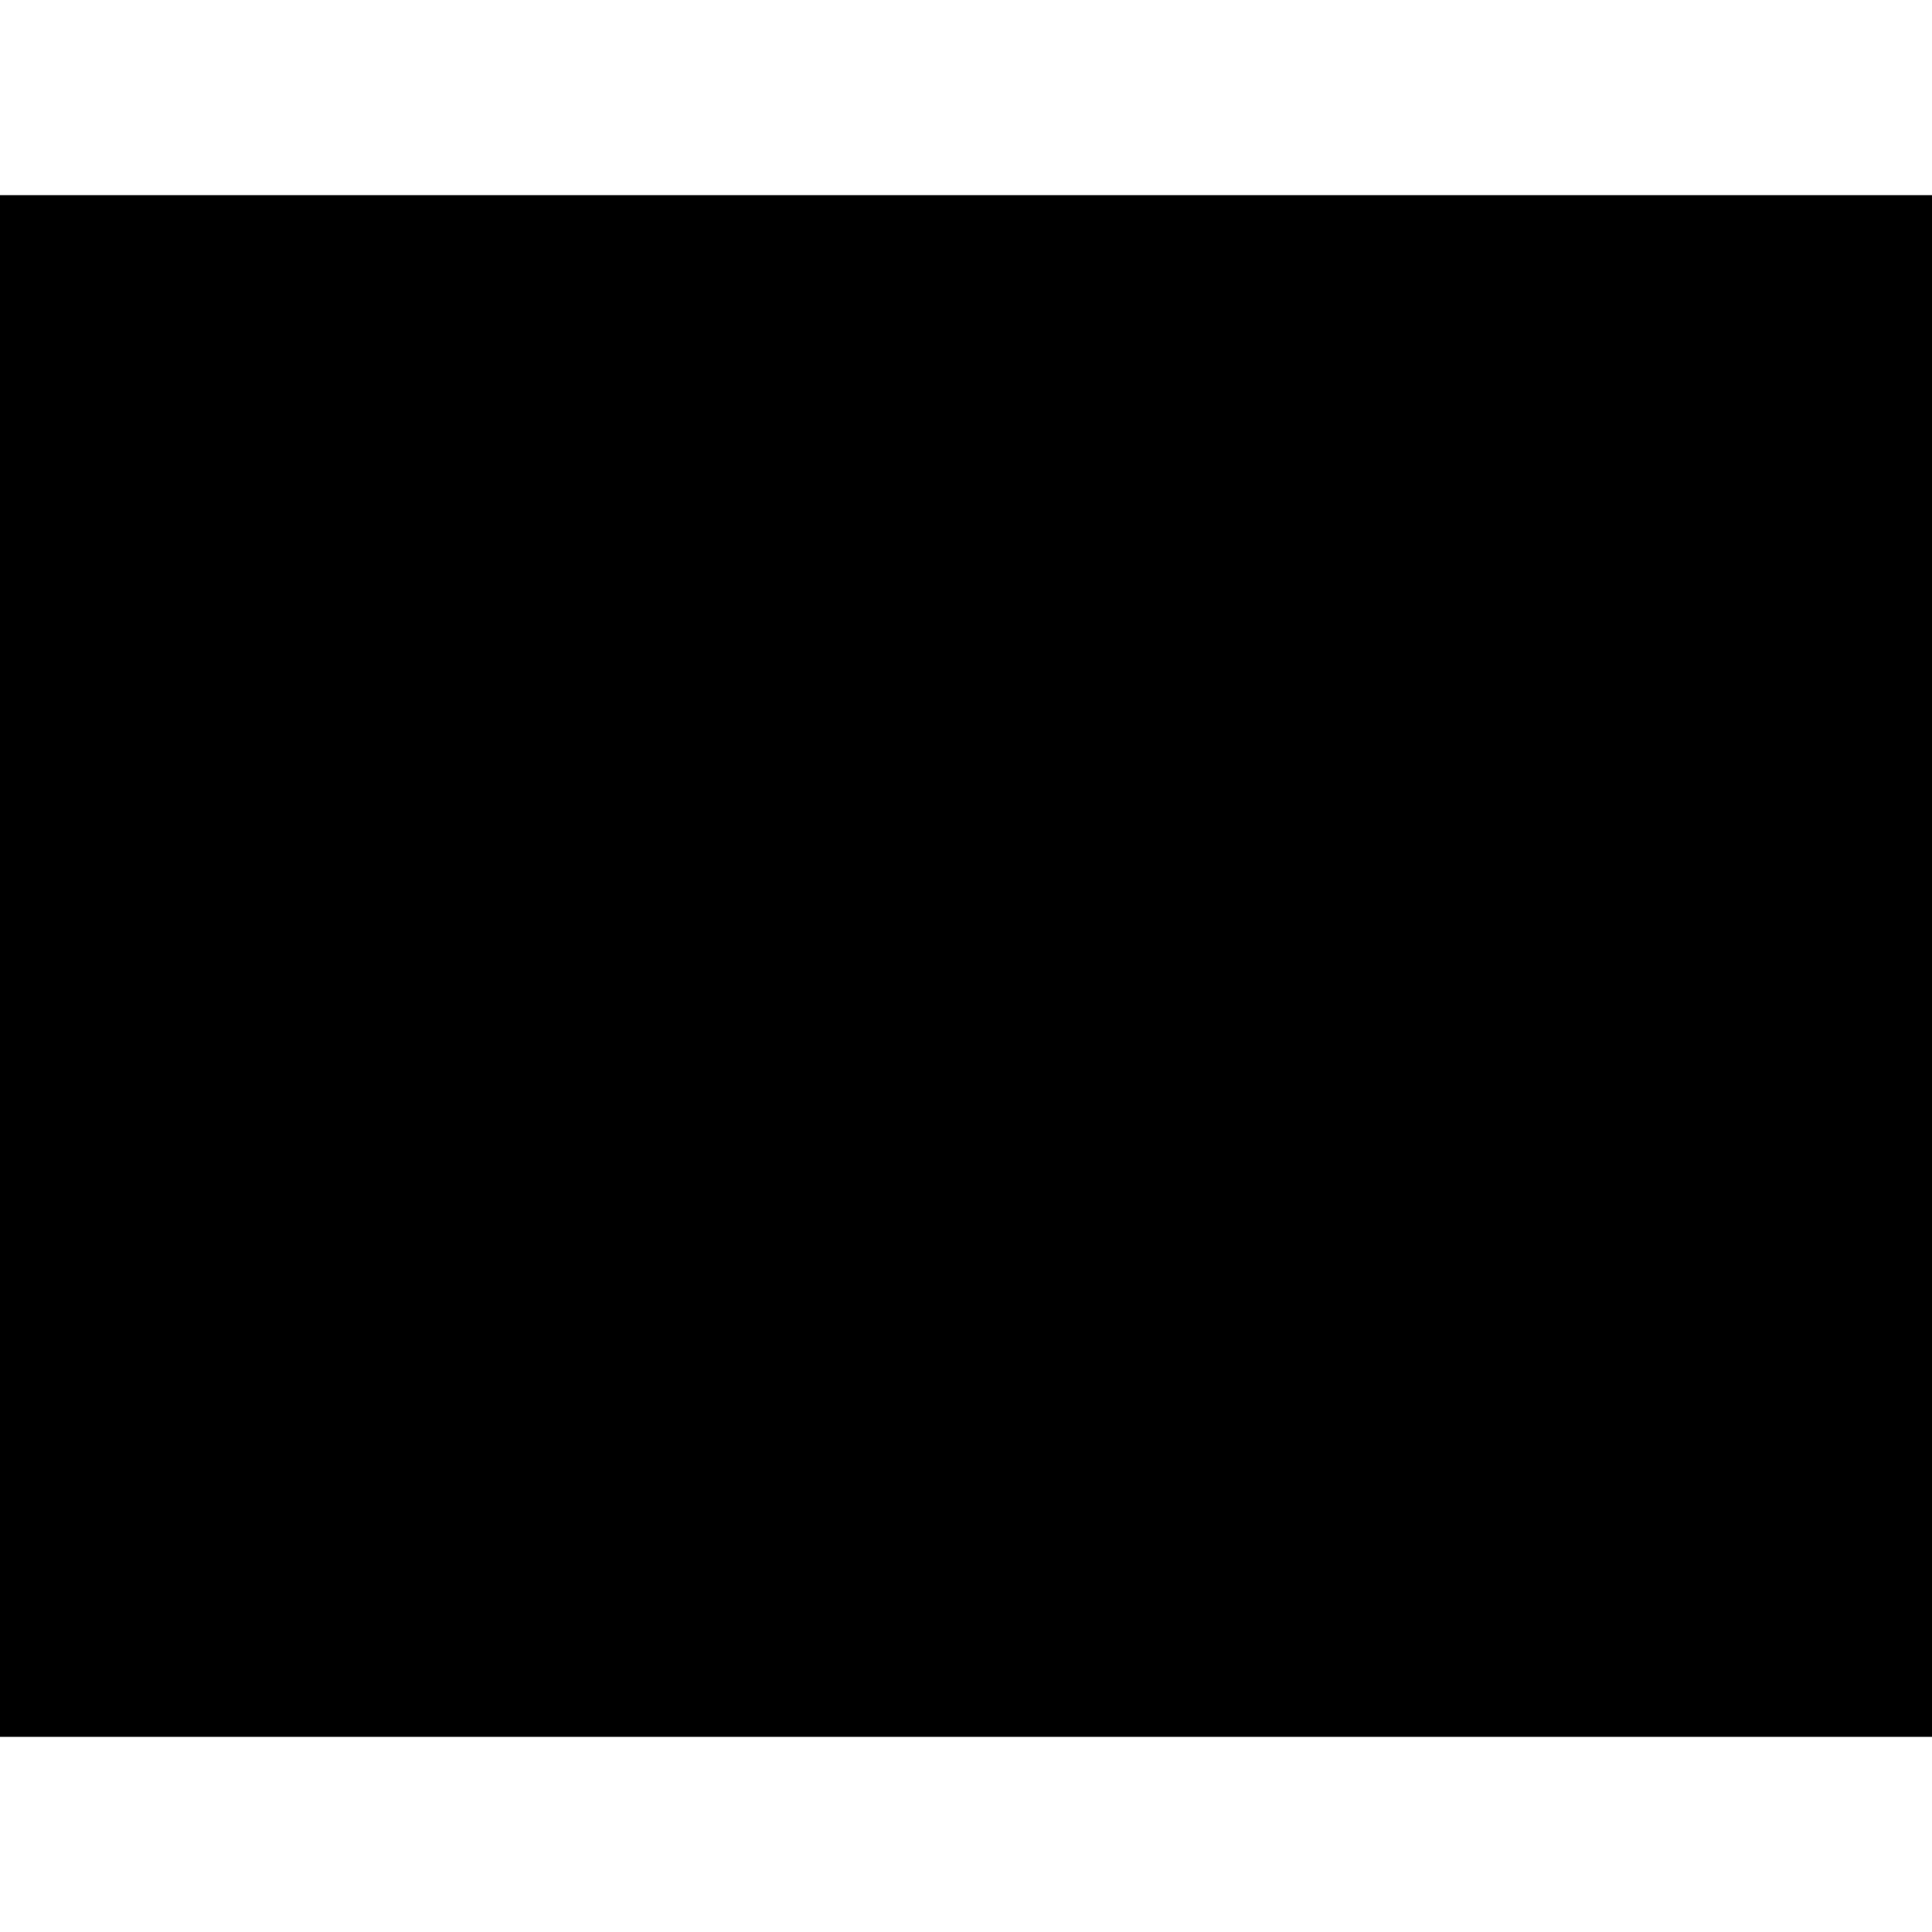
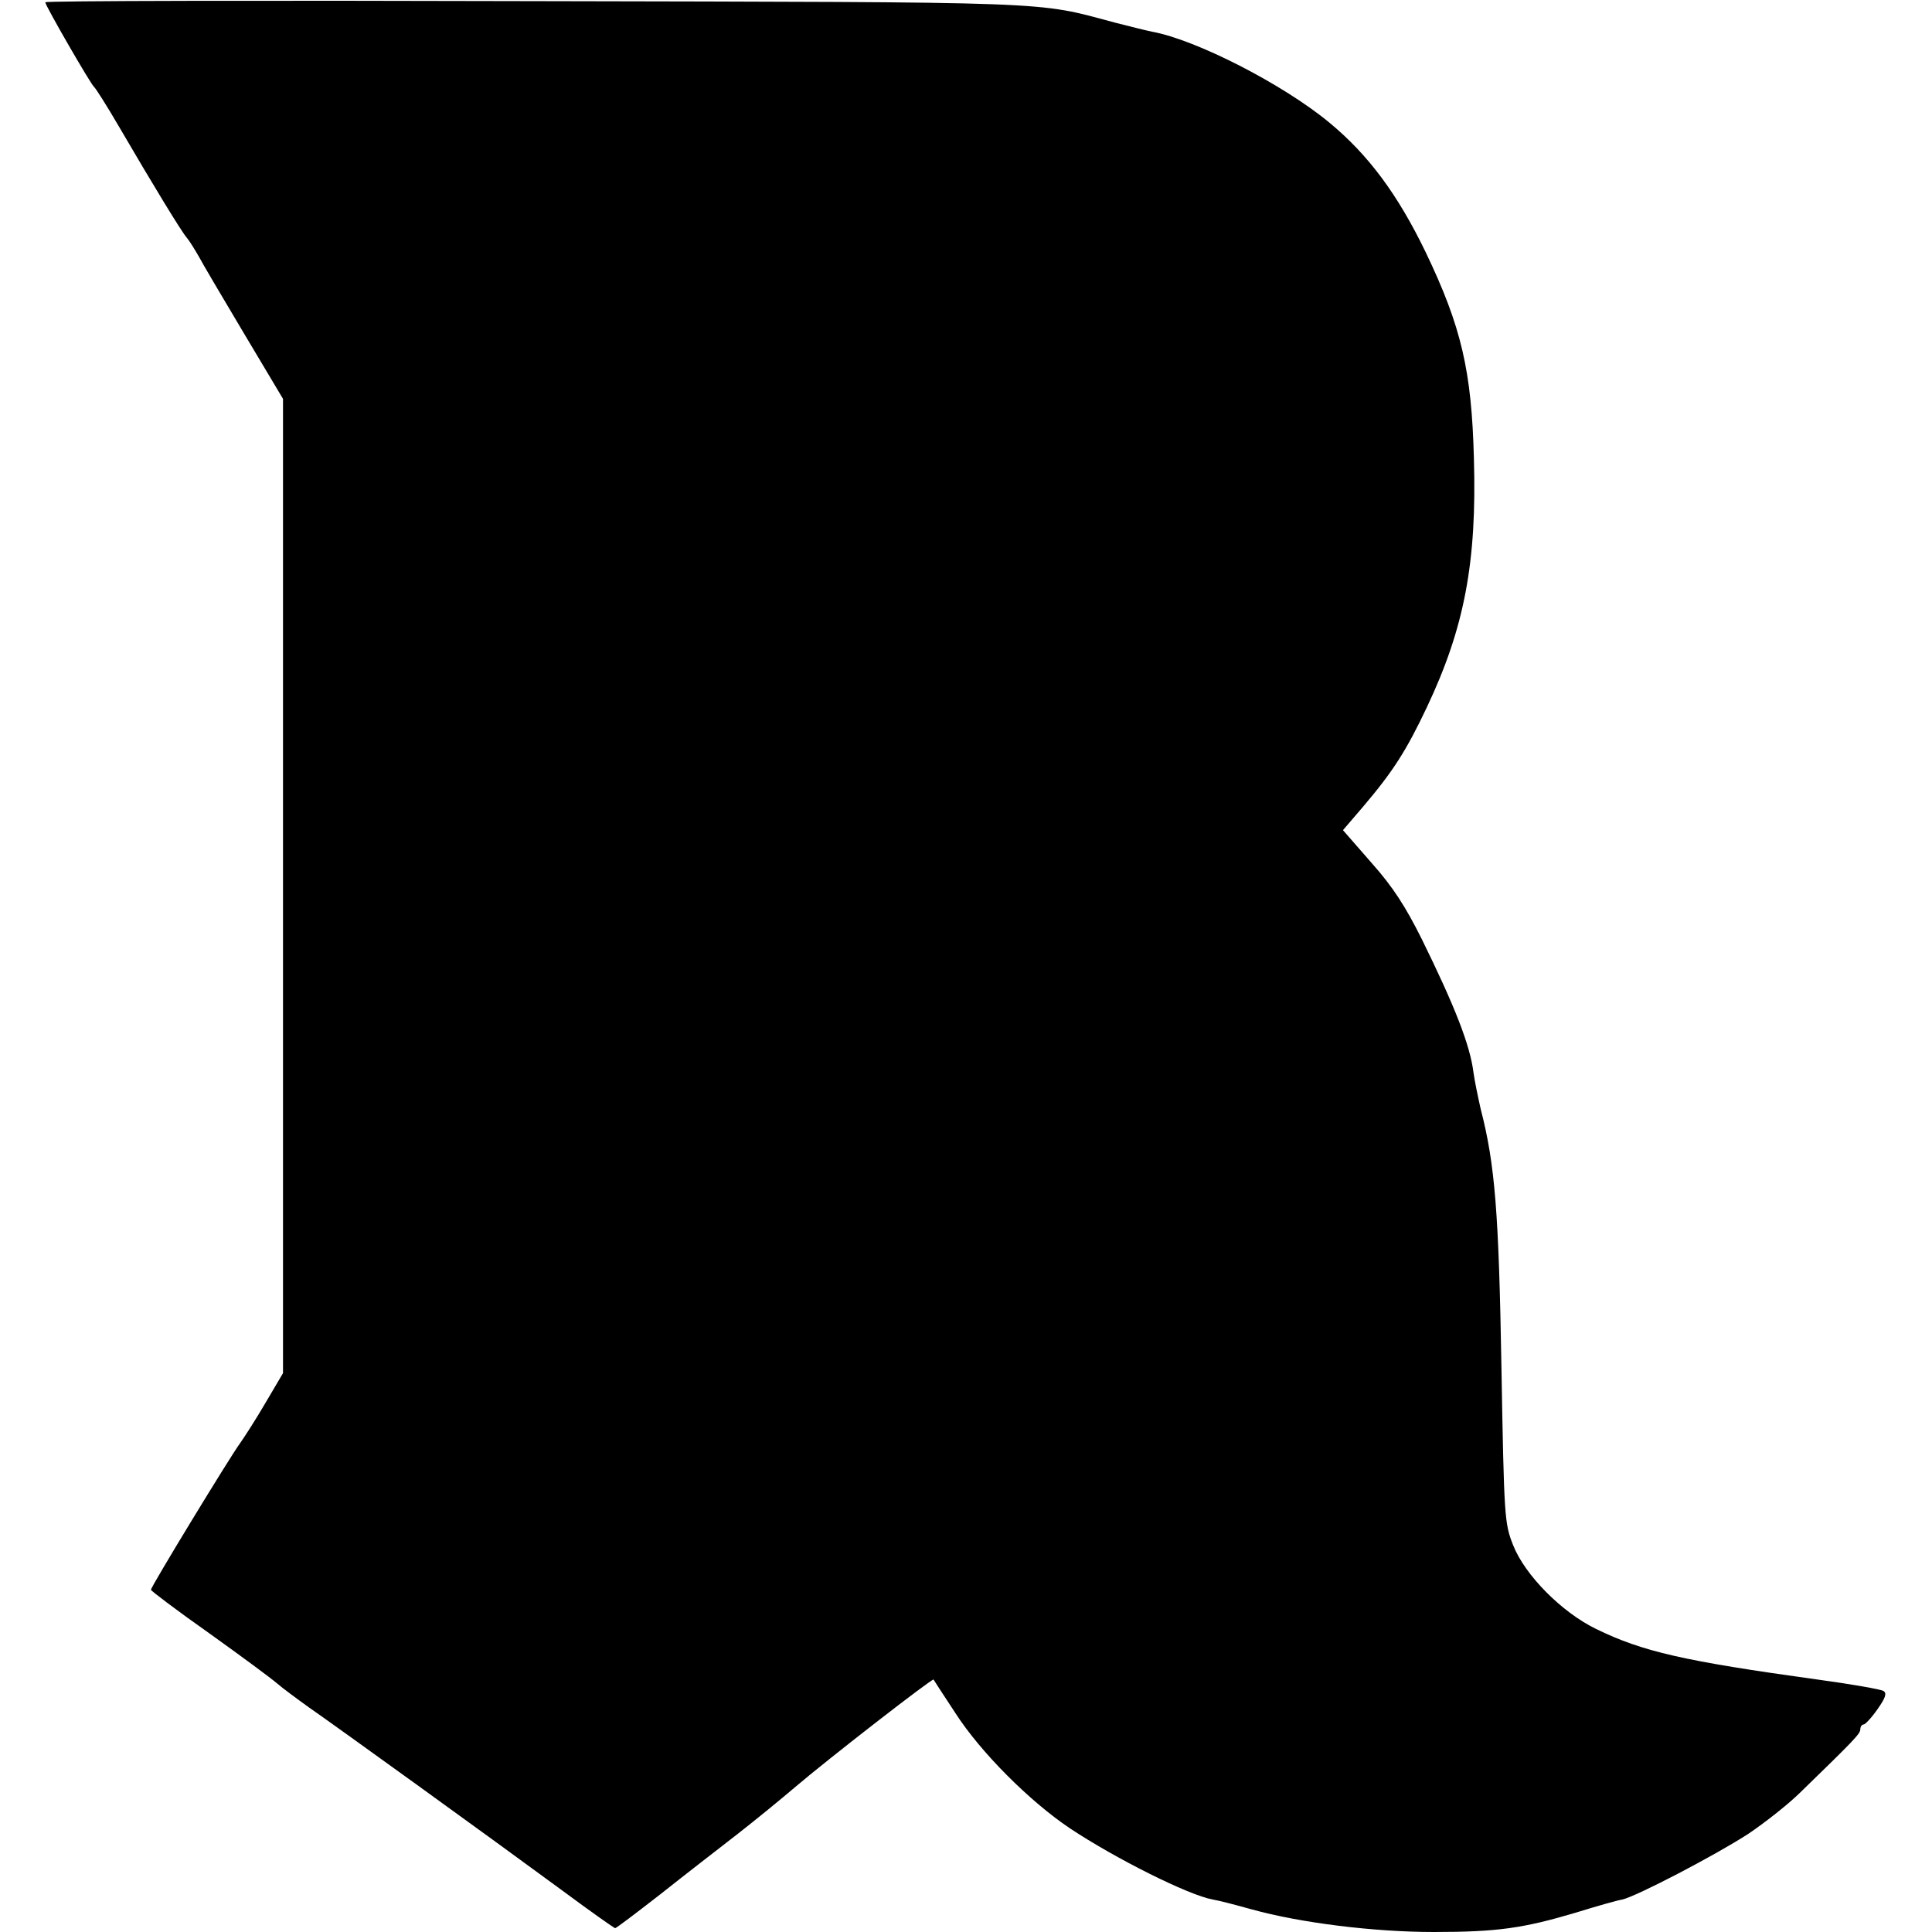
- <svg xmlns="http://www.w3.org/2000/svg" version="1.0" width="198pt" height="198pt" viewBox="0 0 198 198" preserveAspectRatio="xMidYMid meet">
-   <g transform="translate(0,198) scale(0.1,-0.1)" fill="#000000" stroke="none">
-     <path d="M0 990 l0 -790 990 0 990 0 0 790 0 790 -990 0 -990 0 0 -790z" />
+ <svg xmlns="http://www.w3.org/2000/svg" version="1.0" width="512pt" height="512pt" viewBox="0 0 512 512" preserveAspectRatio="xMidYMid meet">
+   <g transform="translate(0,512) scale(0.1,-0.1)" fill="#000000" stroke="none">
+     <path d="M120 5114 c0 -9 121 -218 129 -224 4 -3 34 -50 66 -105 91 -156 166 -279 180 -295 7 -8 21 -31 32 -50 10 -19 65 -112 121 -206 l102 -171 0 -1291 0 -1291 -46 -78 c-25 -43 -56 -91 -68 -108 -26 -35 -236 -380 -236 -388 0 -3 69 -55 154 -115 84 -60 165 -120 180 -133 15 -13 53 -41 85 -64 68 -47 478 -343 671 -485 74 -55 137 -99 140 -100 3 0 57 41 120 90 63 50 156 122 205 160 50 39 117 94 151 123 89 76 365 290 368 286 1 -2 27 -42 58 -89 67 -104 196 -233 303 -305 122 -81 314 -177 379 -189 14 -2 60 -14 103 -26 130 -36 324 -60 483 -60 168 0 237 10 375 51 55 17 111 33 124 35 37 8 246 117 334 174 43 29 103 76 135 107 143 139 162 158 162 170 0 7 4 13 9 13 4 0 21 18 37 41 21 30 25 42 15 48 -7 4 -85 18 -174 30 -355 49 -464 74 -587 134 -91 44 -189 143 -220 222 -23 58 -24 72 -31 470 -7 412 -17 539 -55 686 -7 31 -16 74 -19 96 -9 73 -49 175 -137 354 -43 86 -76 138 -133 202 l-76 87 54 63 c79 93 114 148 168 262 100 211 133 385 125 660 -6 232 -33 349 -128 547 -74 153 -152 258 -255 343 -123 102 -354 220 -470 241 -15 3 -59 14 -98 24 -213 57 -140 54 -1542 57 -711 2 -1293 1 -1293 -3z" />
  </g>
</svg>
